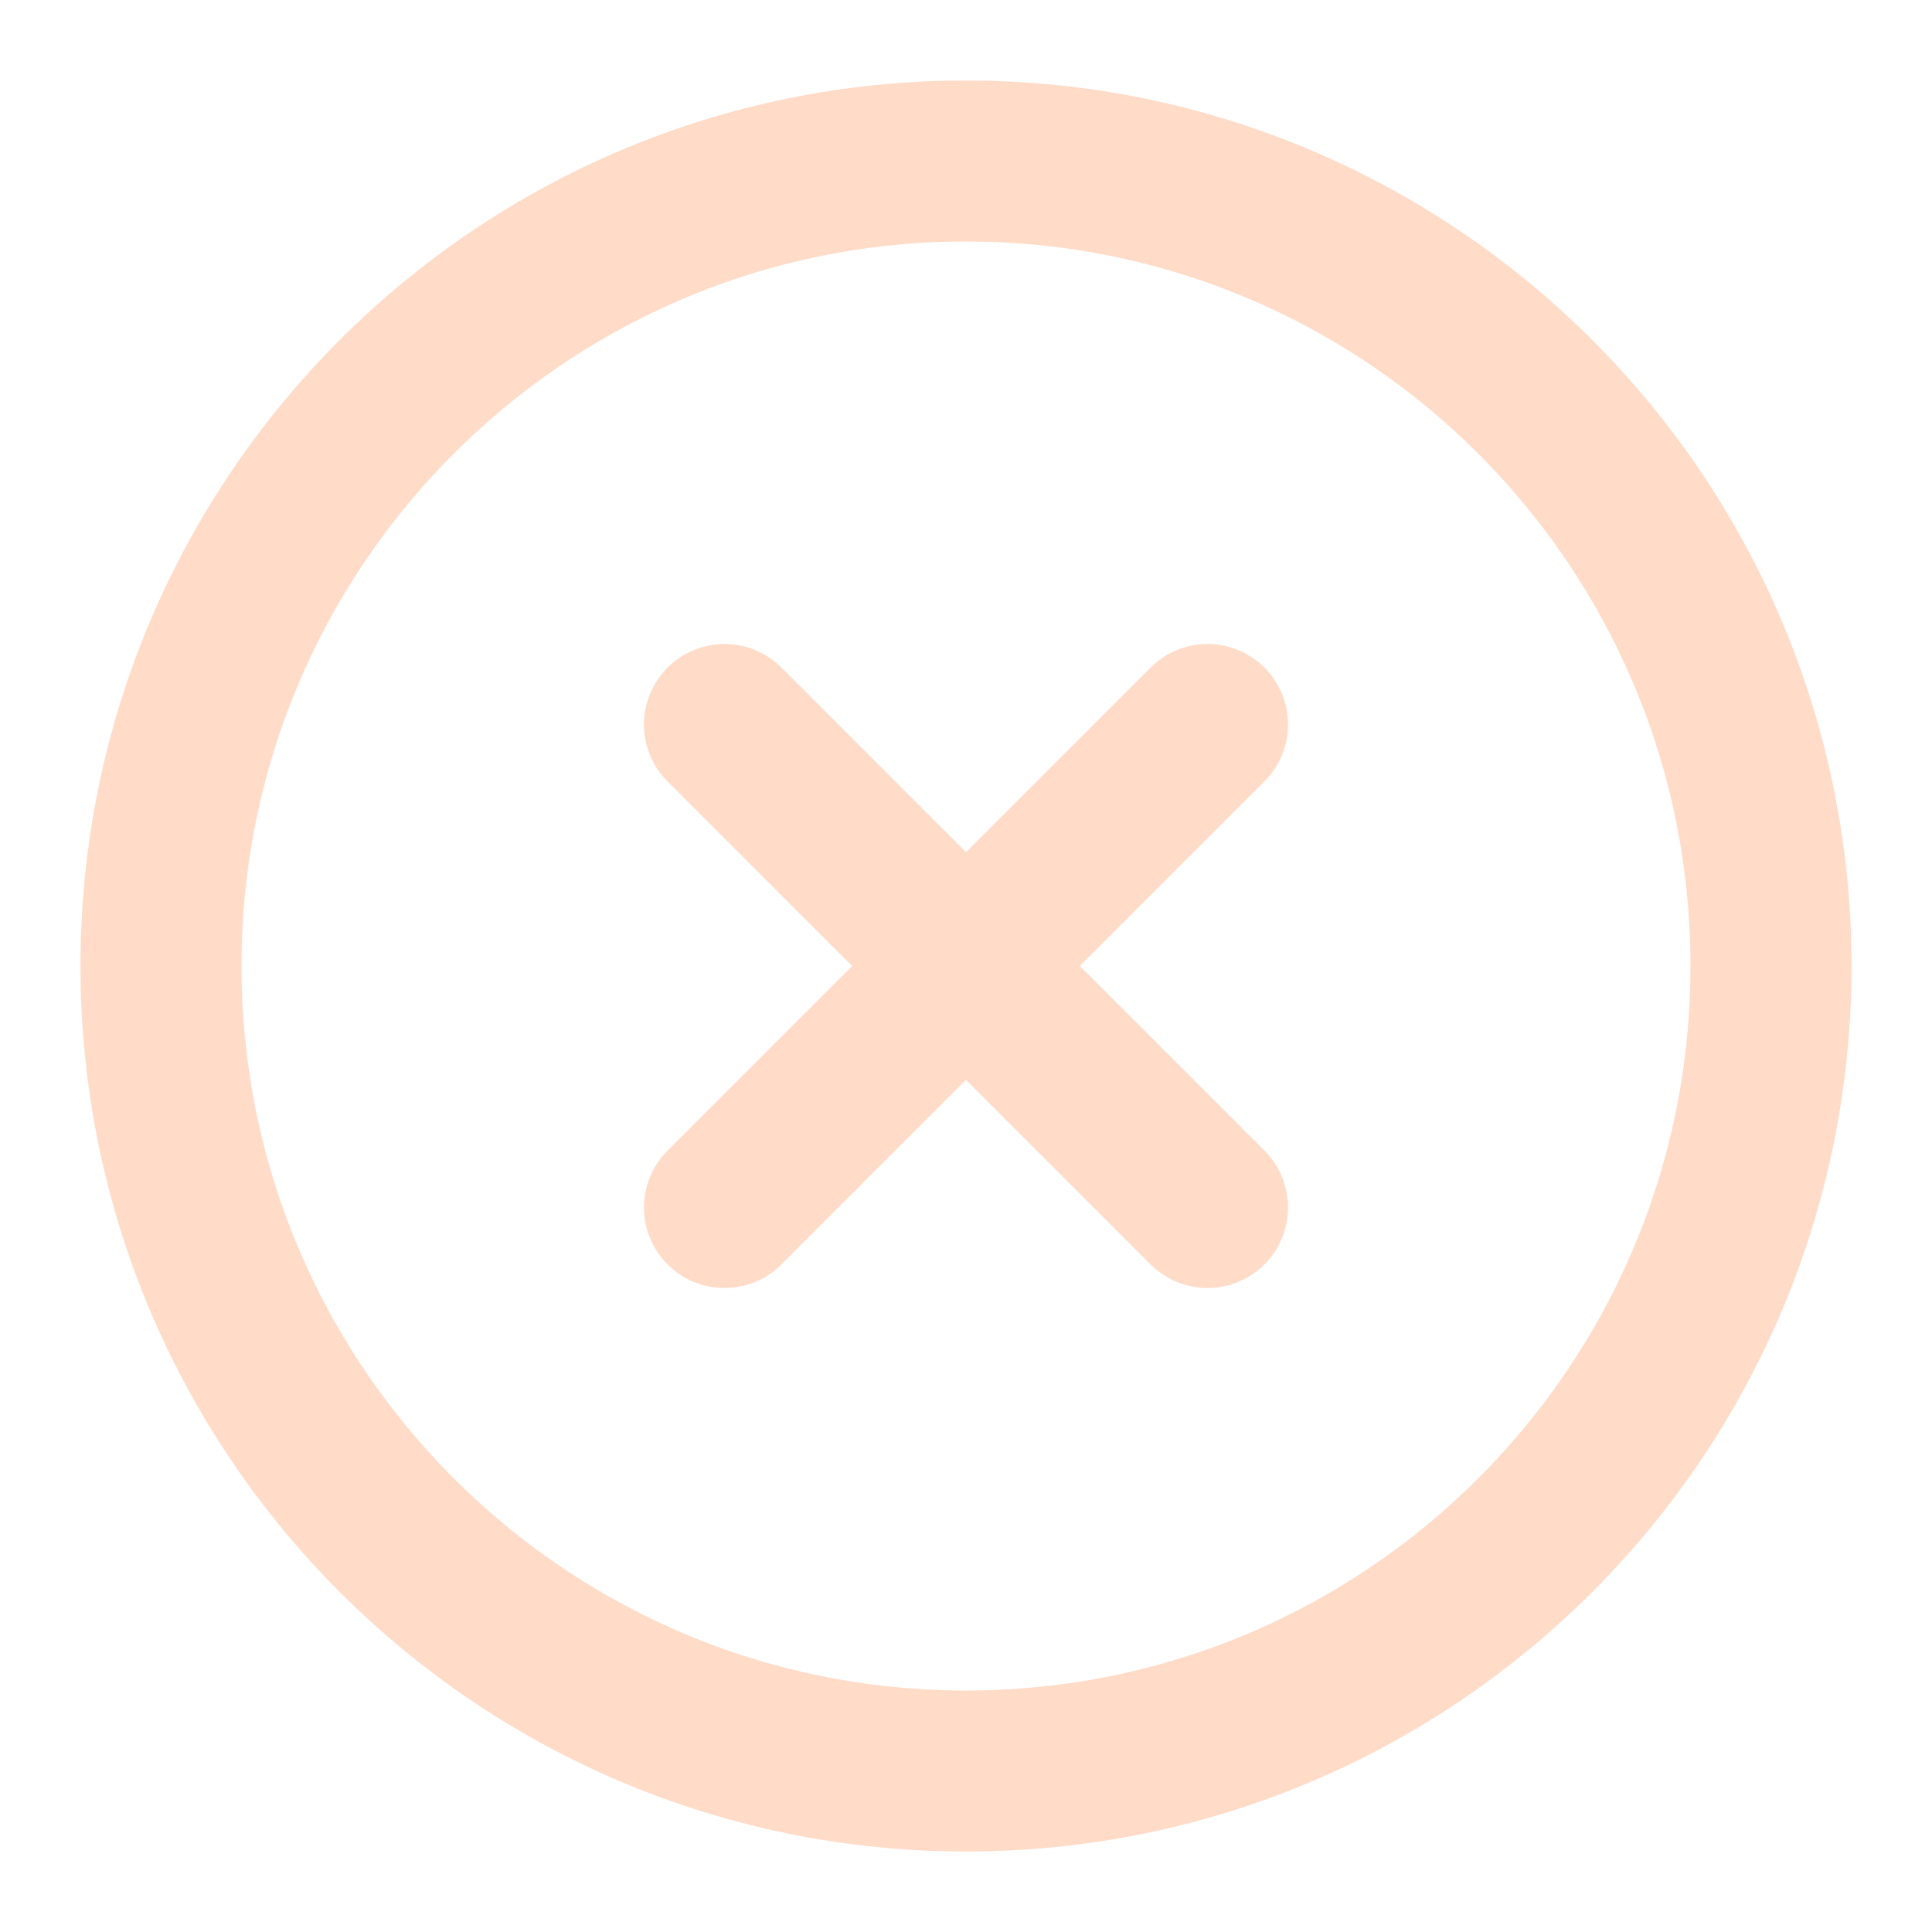
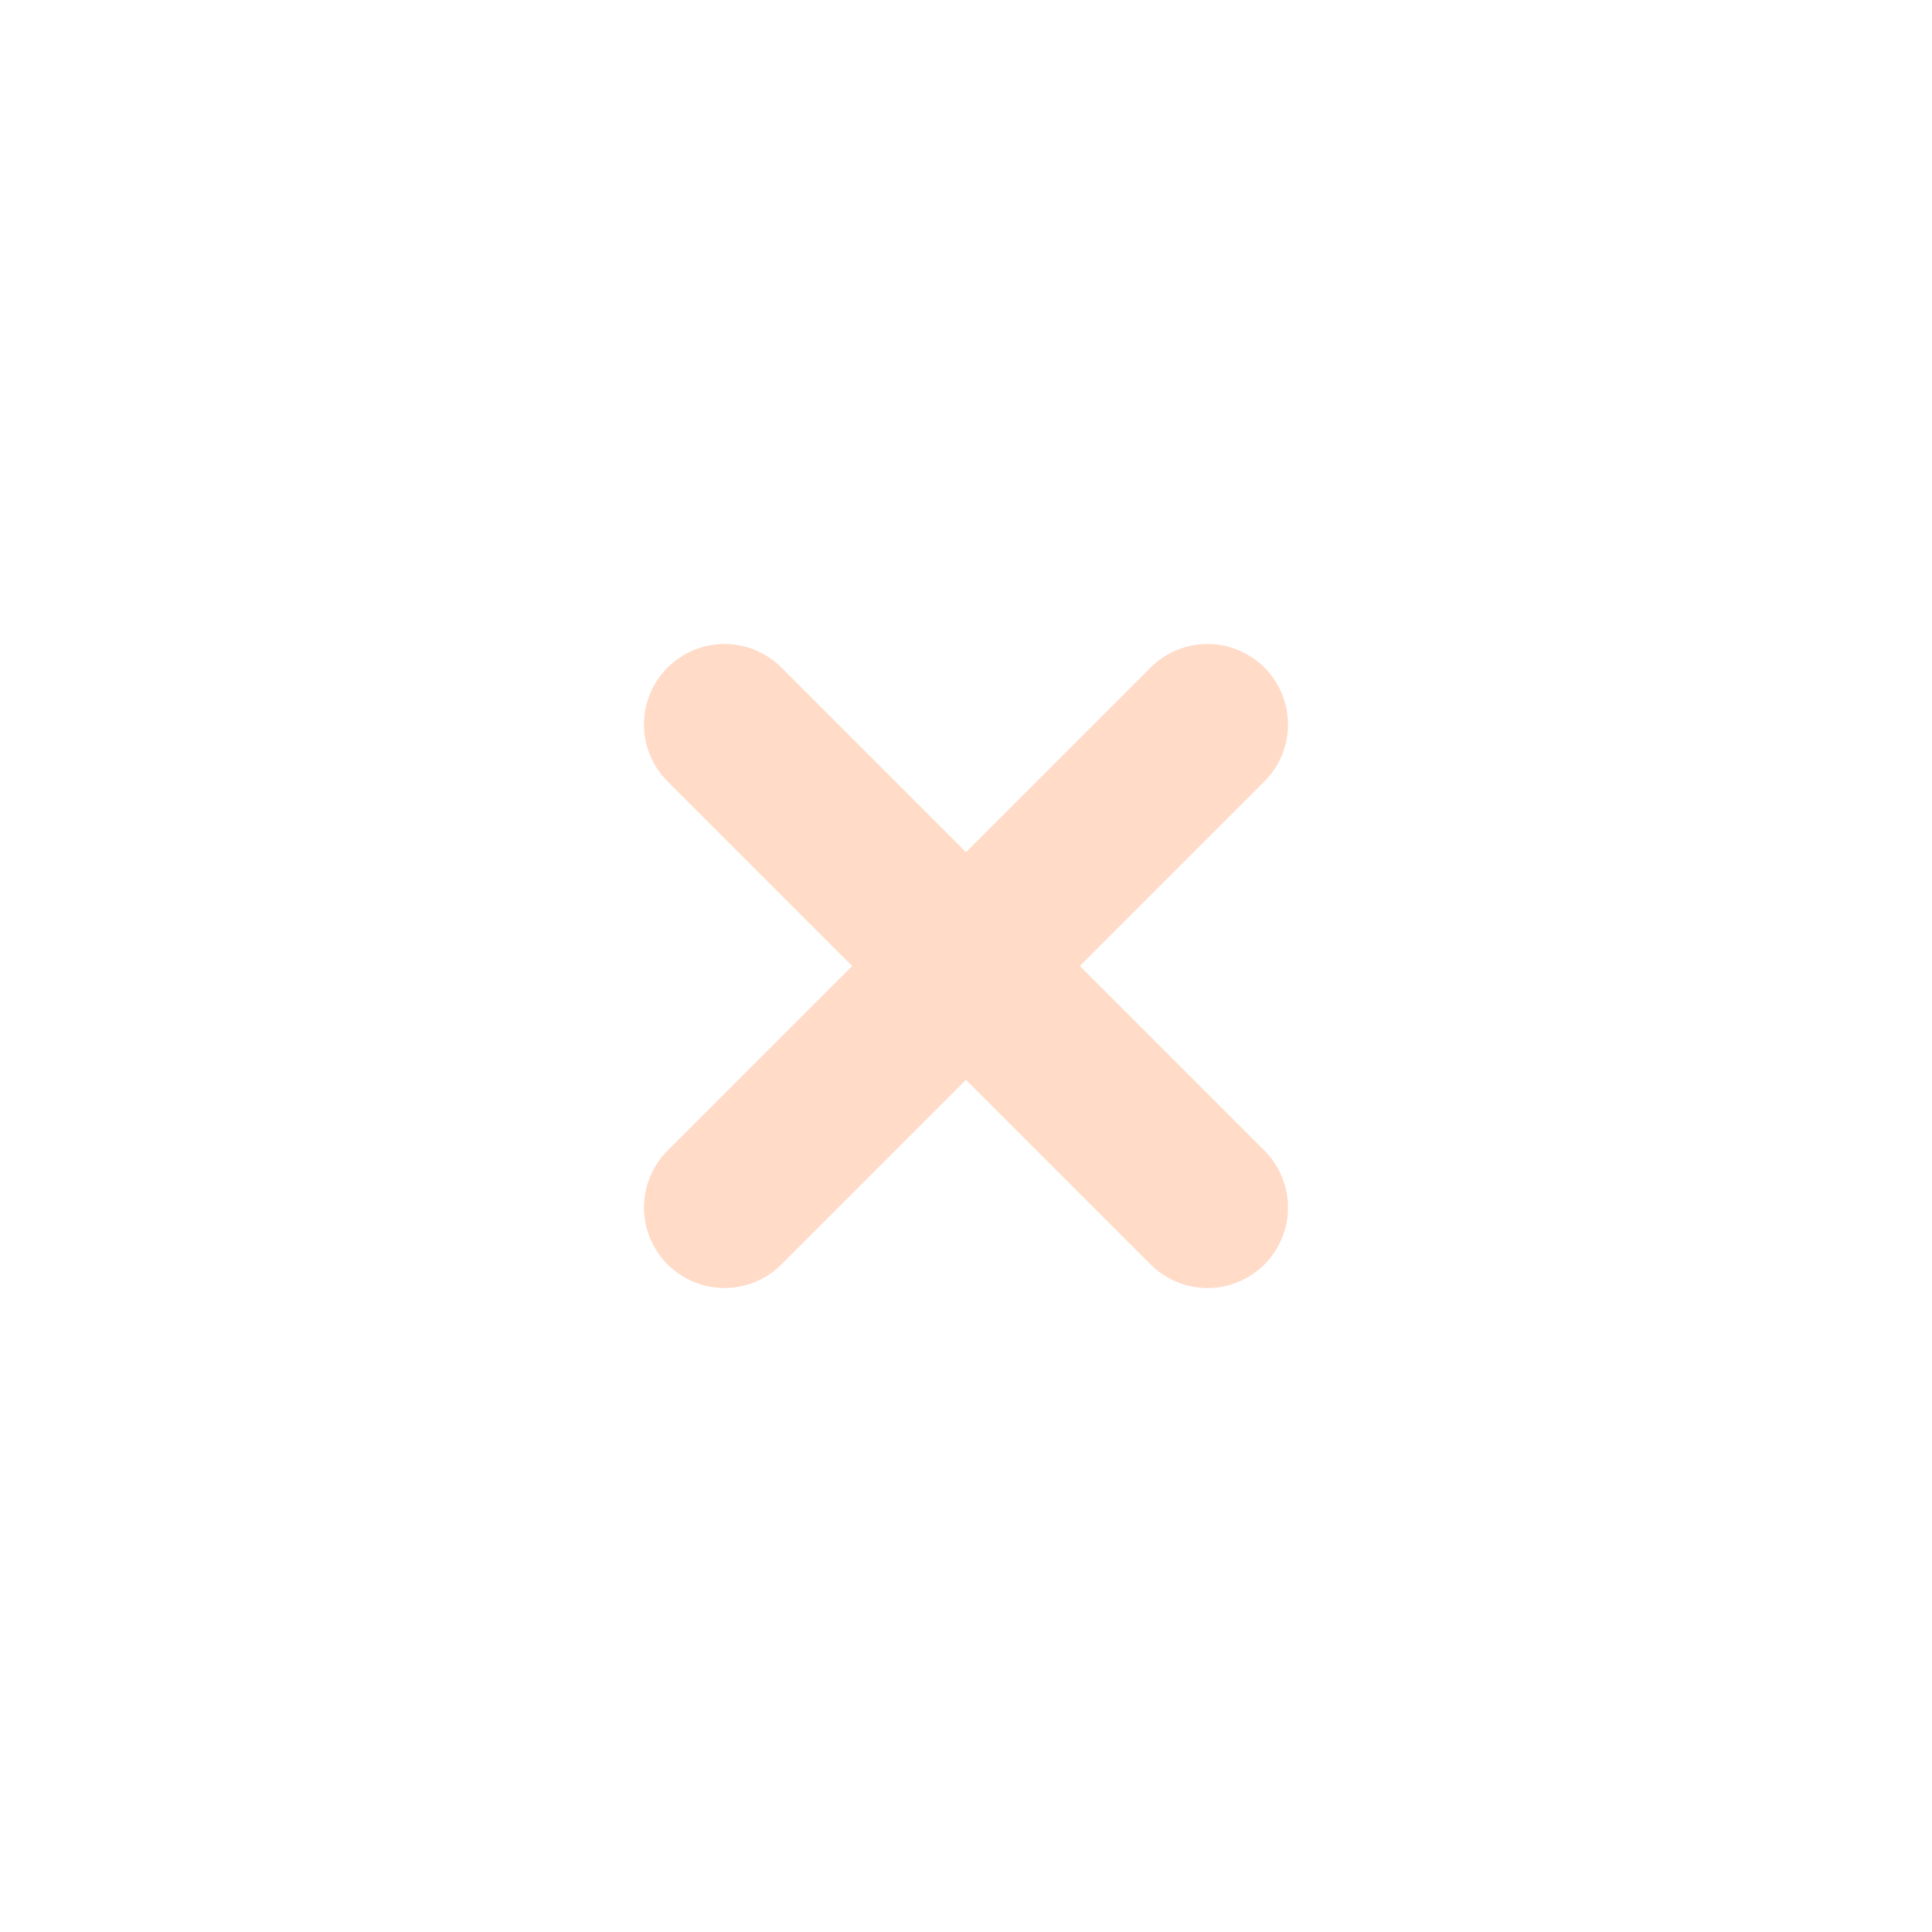
<svg xmlns="http://www.w3.org/2000/svg" width="24" height="24" viewBox="0 0 24 24" fill="none" stroke="#ffdbc8" stroke-width="2" stroke-linecap="round" stroke-linejoin="round" class="feather feather-x-circle">
-   <circle cx="12" cy="12" r="10" />
  <line x1="15" y1="9" x2="9" y2="15" />
  <line x1="9" y1="9" x2="15" y2="15" />
</svg>
